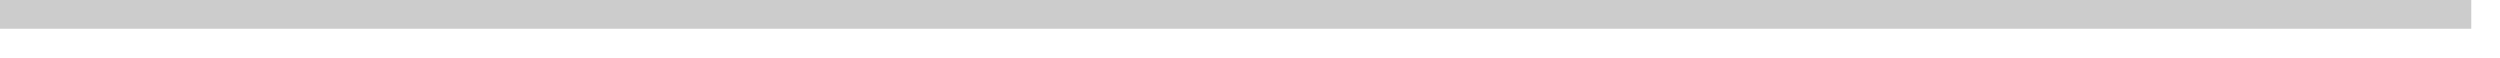
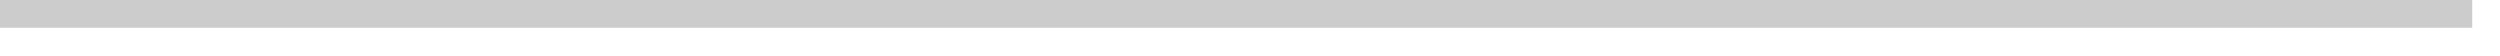
- <svg xmlns="http://www.w3.org/2000/svg" version="1.1" width="87px" height="2px">
-   <g transform="matrix(1 0 0 1 -1130 -362 )">
-     <path d="M 1130 362.5  L 1216 362.5  " stroke-width="1" stroke="#cccccc" fill="none" />
+ <svg xmlns="http://www.w3.org/2000/svg" version="1.1" width="90px" height="2px">
+   <g transform="matrix(1 0 0 1 -1176 -394 )">
+     <path d="M 0 0.5  L 89 0.5  " stroke-width="1" stroke="#cccccc" fill="none" transform="matrix(1 0 0 1 1176 394 )" />
  </g>
</svg>
